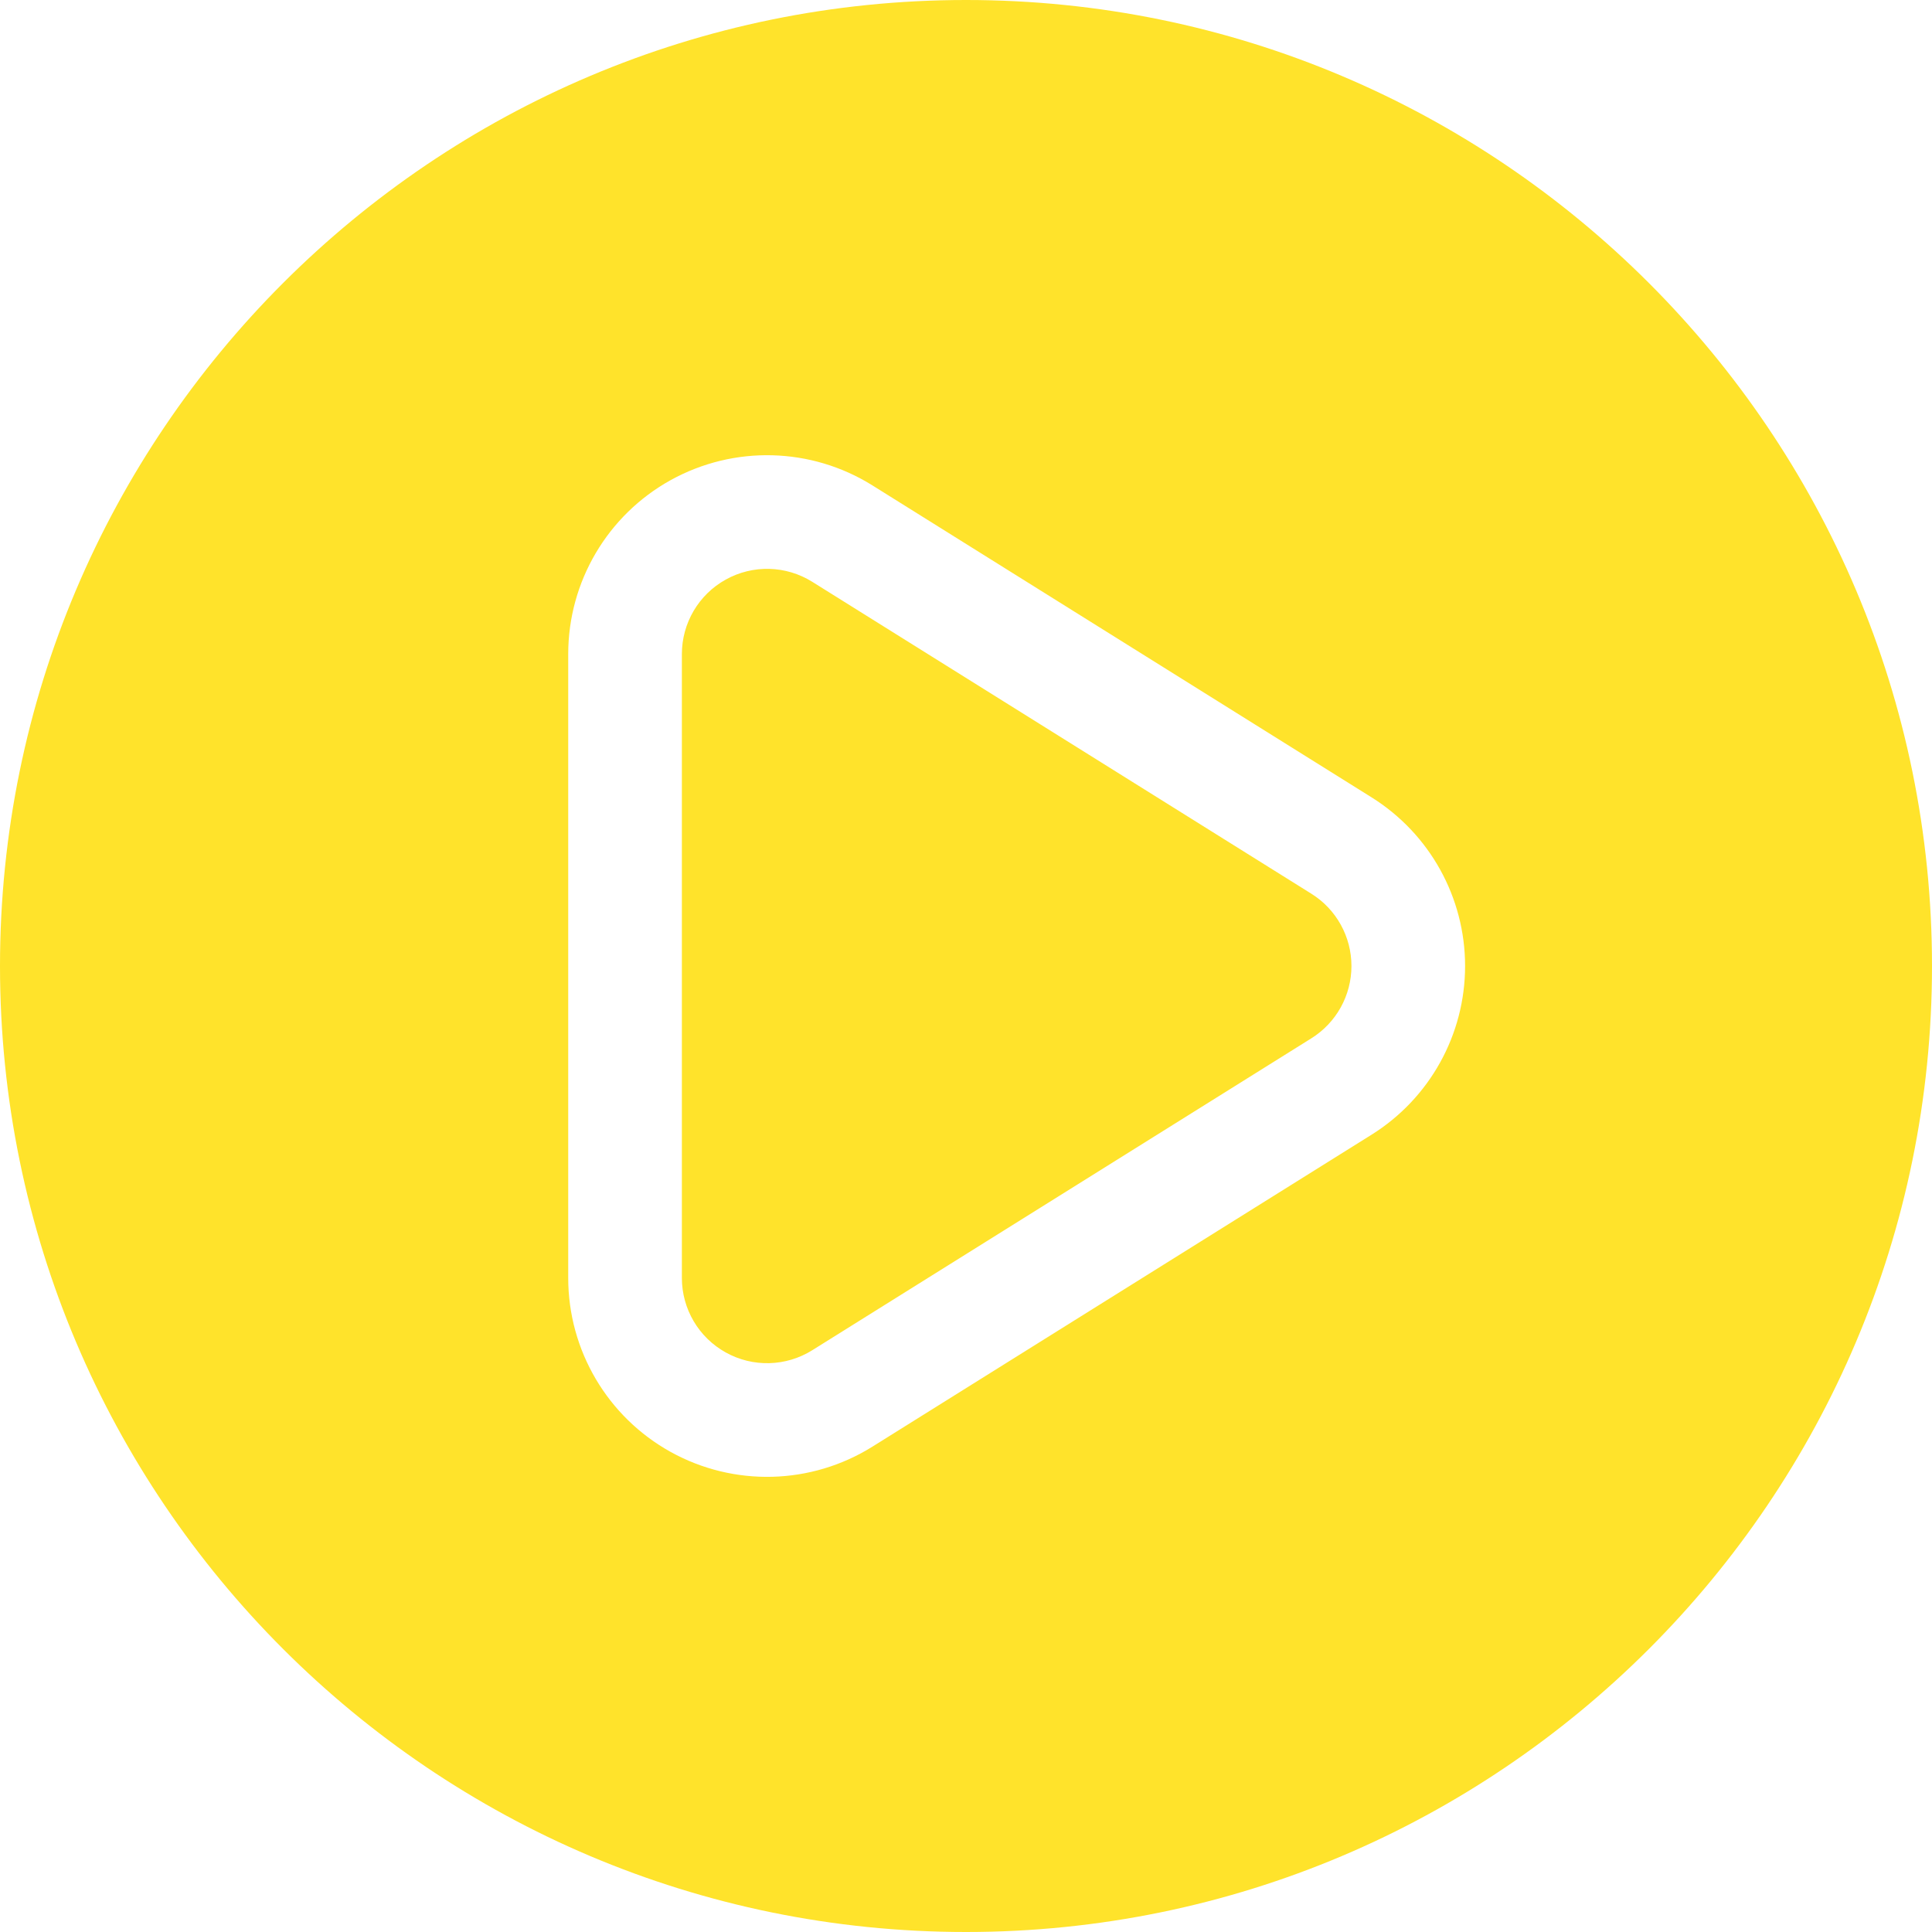
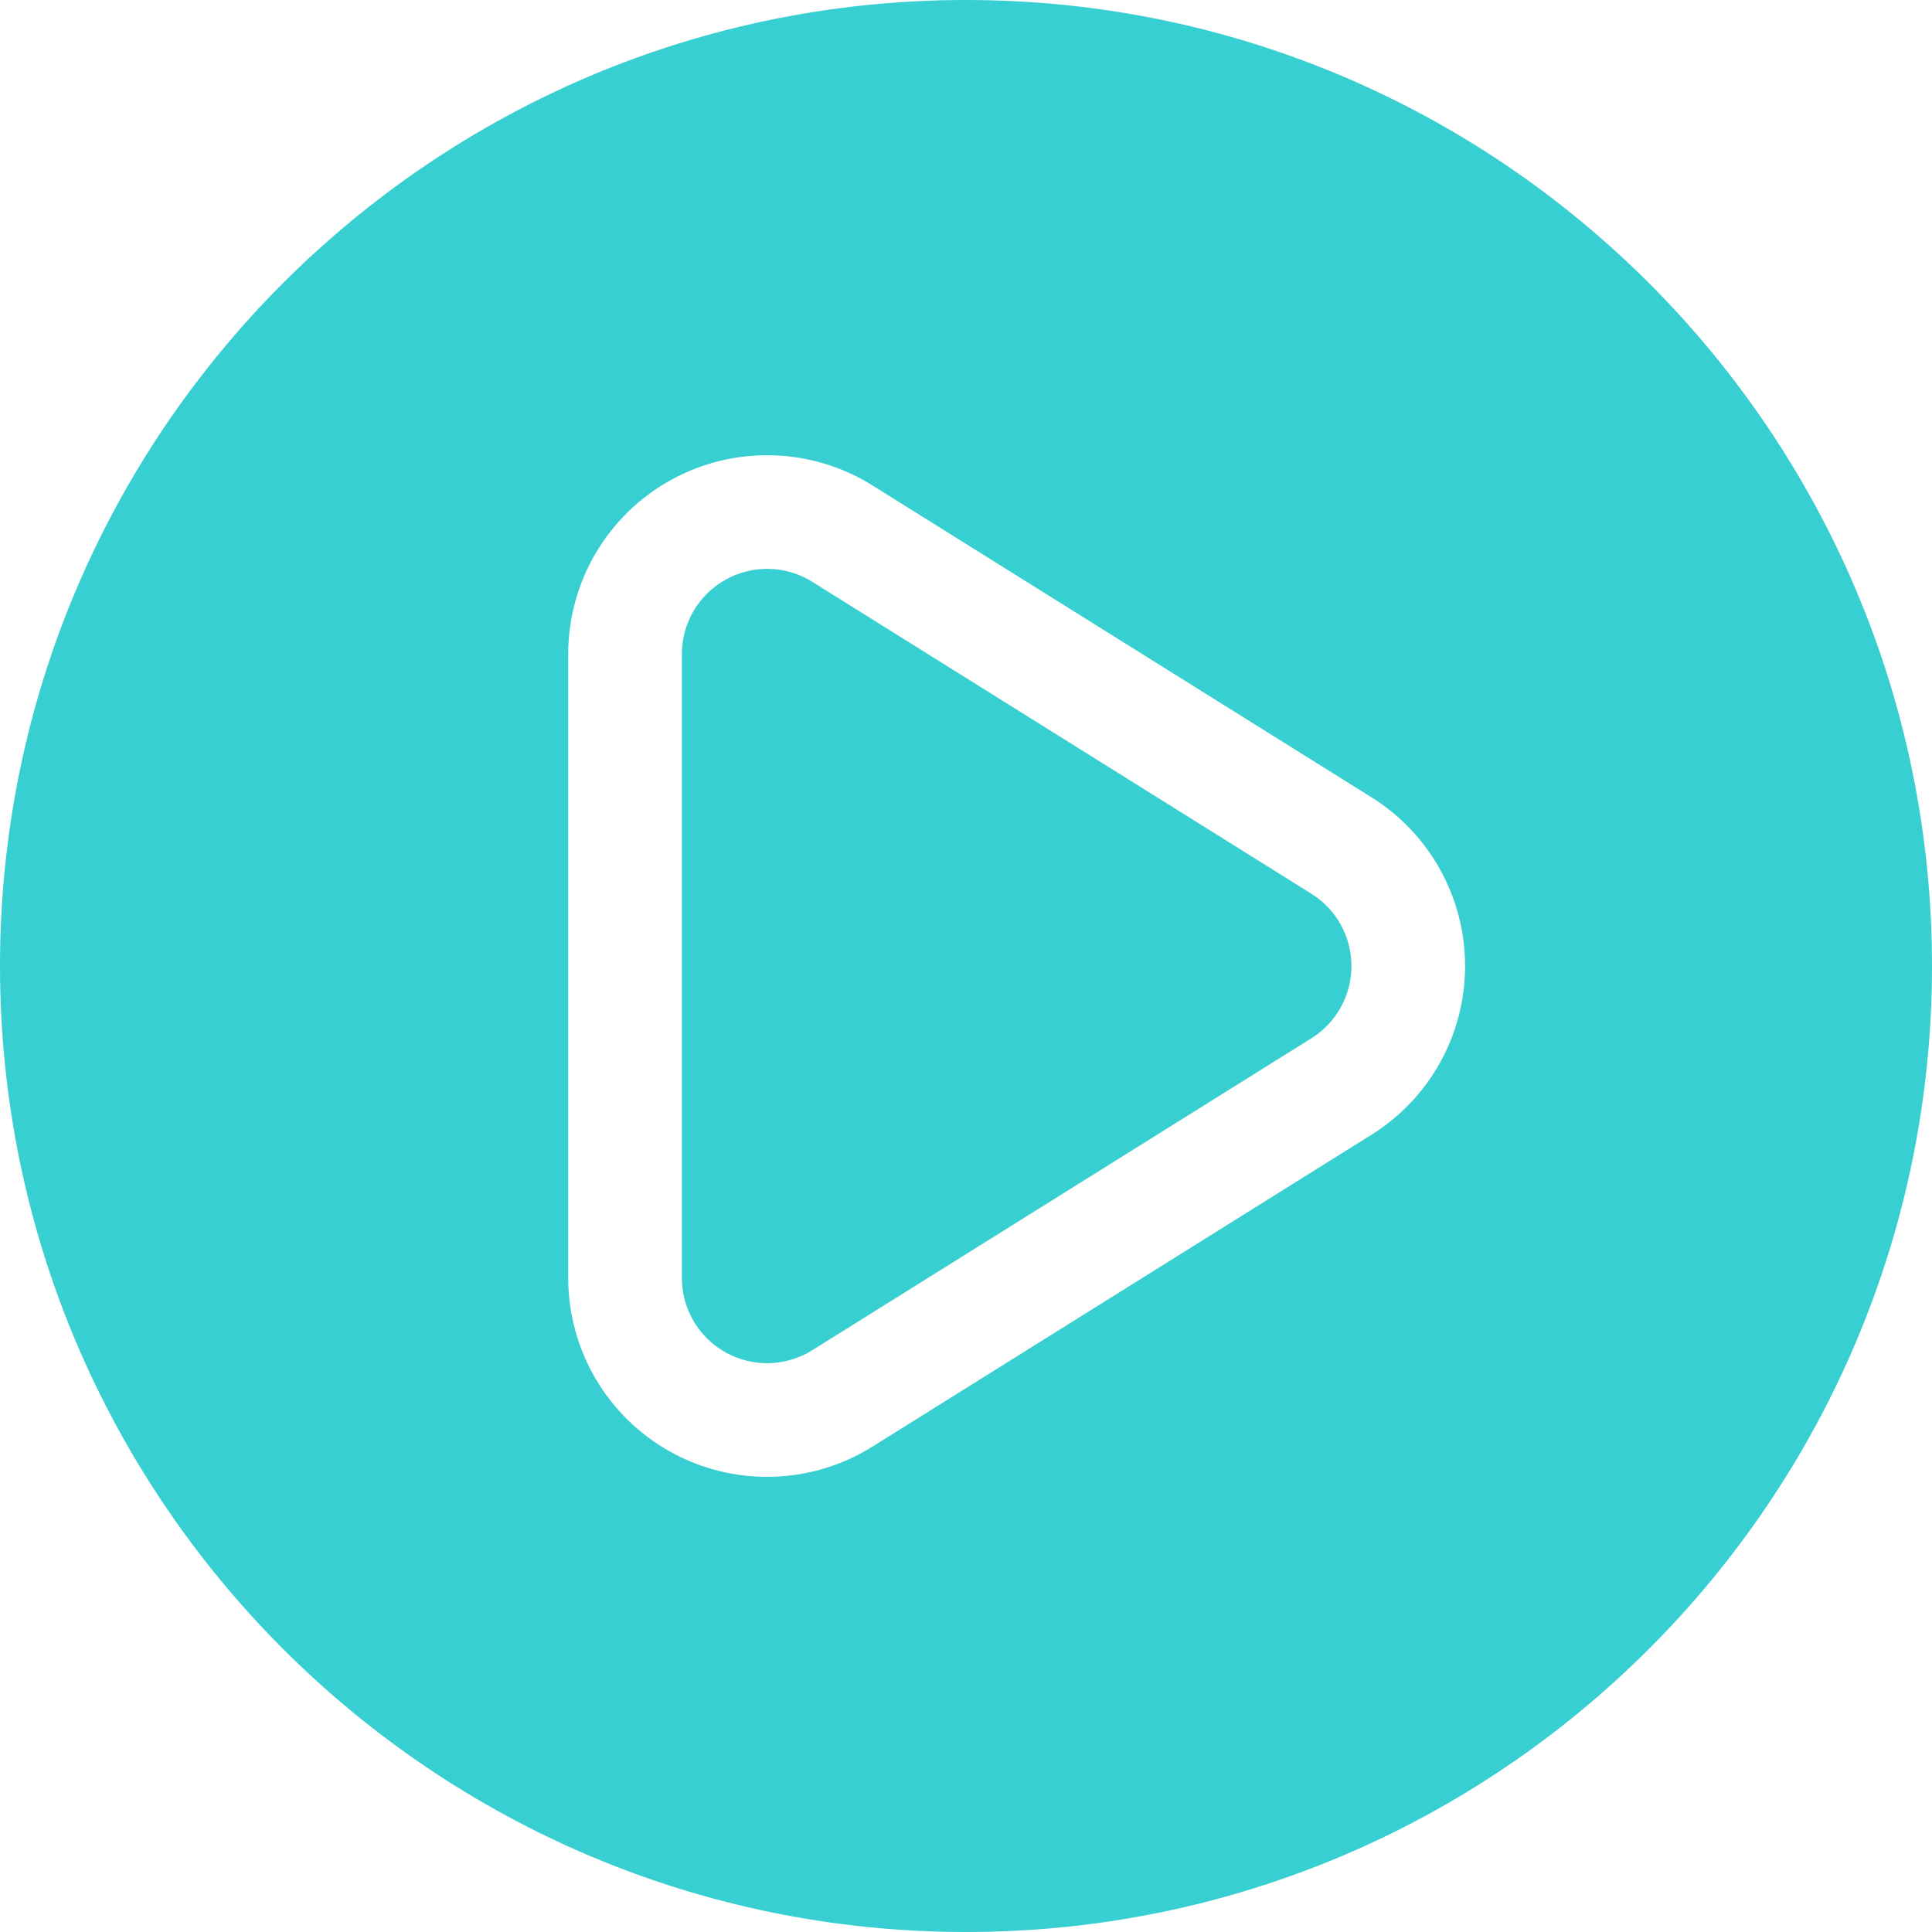
<svg xmlns="http://www.w3.org/2000/svg" width="396.66pt" height="396.66pt" version="1.1" viewBox="0 0 396.66 396.66" id="svg37">
  <defs id="defs17">
    <symbol id="b" overflow="visible">
      <path d="m 39.078,-2.328 c -2.012,1.043 -4.109,1.828 -6.297,2.359 -2.188,0.531 -4.465,0.797 -6.828,0.797 -7.086,0 -12.699,-1.977 -16.844,-5.938 -4.137,-3.957 -6.203,-9.328 -6.203,-16.109 0,-6.789 2.066,-12.164 6.203,-16.125 4.144,-3.969 9.758,-5.953 16.844,-5.953 2.363,0 4.641,0.266 6.828,0.797 2.188,0.531 4.285,1.324 6.297,2.375 v 8.797 c -2.031,-1.383 -4.039,-2.398 -6.016,-3.047 -1.969,-0.645 -4.047,-0.969 -6.234,-0.969 -3.906,0 -6.984,1.258 -9.234,3.766 -2.242,2.5 -3.359,5.953 -3.359,10.359 0,4.387 1.117,7.836 3.359,10.344 2.25,2.5 5.328,3.75 9.234,3.75 2.188,0 4.266,-0.32 6.234,-0.969 1.977,-0.645 3.984,-1.66 6.016,-3.047 z" id="path2" />
    </symbol>
    <symbol id="e" overflow="visible">
      <path d="m 16.031,-40.953 v 9.062 h 10.516 v 7.281 H 16.031 v 13.531 c 0,1.48 0.289,2.481 0.875,3 0.594,0.523 1.766,0.781 3.516,0.781 h 5.234 v 7.297 h -8.734 c -4.031,0 -6.887,-0.836 -8.562,-2.516 -1.68,-1.688 -2.516,-4.539 -2.516,-8.562 v -13.531 H 0.765 v -7.281 h 5.078 v -9.062 z" id="path5" />
    </symbol>
    <symbol id="a" overflow="visible">
      <path d="M 26.594,-27.234 V -44.312 H 36.86 V 0 H 26.594 v -4.609 c -1.398,1.875 -2.945,3.25 -4.641,4.125 -1.688,0.875 -3.641,1.312 -5.859,1.312 -3.93,0 -7.156,-1.562 -9.688,-4.688 -2.523,-3.125 -3.781,-7.144 -3.781,-12.062 0,-4.914 1.258,-8.938 3.781,-12.062 2.531,-3.125 5.758,-4.688 9.688,-4.688 2.195,0 4.144,0.445 5.844,1.328 1.707,0.887 3.258,2.258 4.656,4.109 z m -6.719,20.656 c 2.188,0 3.852,-0.797 5,-2.391 1.145,-1.594 1.719,-3.91 1.719,-6.953 0,-3.039 -0.574,-5.359 -1.719,-6.953 -1.148,-1.594 -2.812,-2.391 -5,-2.391 -2.168,0 -3.824,0.797 -4.969,2.391 -1.148,1.594 -1.719,3.914 -1.719,6.953 0,3.043 0.57,5.359 1.719,6.953 1.145,1.594 2.801,2.391 4.969,2.391 z" id="path8" />
    </symbol>
    <symbol id="d" overflow="visible">
      <path d="m 21.875,-6.578 c 2.176,0 3.836,-0.797 4.984,-2.391 1.156,-1.594 1.734,-3.91 1.734,-6.953 0,-3.039 -0.578,-5.359 -1.734,-6.953 -1.148,-1.594 -2.809,-2.391 -4.984,-2.391 -2.188,0 -3.867,0.805 -5.031,2.406 -1.168,1.605 -1.75,3.918 -1.75,6.938 0,3.023 0.582,5.336 1.75,6.938 1.164,1.605 2.844,2.406 5.031,2.406 z m -6.781,-20.656 c 1.406,-1.852 2.961,-3.223 4.672,-4.109 1.707,-0.883 3.672,-1.328 5.891,-1.328 3.938,0 7.164,1.562 9.688,4.688 2.519,3.125 3.781,7.148 3.781,12.062 0,4.918 -1.262,8.938 -3.781,12.062 -2.523,3.125 -5.75,4.688 -9.688,4.688 -2.219,0 -4.184,-0.445 -5.891,-1.328 -1.711,-0.883 -3.266,-2.254 -4.672,-4.109 V -7e-4 H 4.906 v -44.312 h 10.188 z" id="path11" />
    </symbol>
    <symbol id="c" overflow="visible">
      <path d="m 5.359,-42.516 h 13.953 l 9.688,22.75 9.734,-22.75 h 13.922 V 0 H 42.297 V -31.094 L 32.5,-8.172 H 25.547 L 15.75,-31.094 V 0 H 5.359 Z" id="path14" />
    </symbol>
  </defs>
  <g id="g35" transform="translate(-151.67,-81.668)">
-     <path d="m 350,81.668 c 109.47,0 198.33,88.863 198.33,198.33 0,109.467 -88.863,198.33 -198.33,198.33 -109.467,0 -198.33,-88.863 -198.33,-198.33 0,-109.467 88.863,-198.33 198.33,-198.33 z m 83.277,232.96 c 11.934,-7.465 19.191,-20.543 19.191,-34.625 0,-14.082 -7.258,-27.16 -19.191,-34.625 l -102.47,-64.039 c -12.59,-7.875 -28.457,-8.285 -41.441,-1.098 -12.984,7.199 -21.035,20.871 -21.035,35.723 v 128.08 c 0,14.852 8.051,28.523 21.035,35.723 12.984,7.188 28.852,6.777 41.441,-1.098 z M 420.91,294.843 318.44,358.882 c -5.391,3.371 -12.191,3.559 -17.758,0.465 -5.562,-3.078 -9.016,-8.934 -9.016,-15.305 v -128.08 c 0,-6.371 3.453,-12.227 9.016,-15.305 5.566,-3.094 12.367,-2.906 17.758,0.465 l 102.47,64.039 c 5.121,3.195 8.227,8.809 8.227,14.84 0,6.031 -3.106,11.645 -8.227,14.84 z" fill-rule="evenodd" id="path19" style="fill:#ffe32b;fill-opacity:1" />
+     <path d="m 350,81.668 c 109.47,0 198.33,88.863 198.33,198.33 0,109.467 -88.863,198.33 -198.33,198.33 -109.467,0 -198.33,-88.863 -198.33,-198.33 0,-109.467 88.863,-198.33 198.33,-198.33 z m 83.277,232.96 c 11.934,-7.465 19.191,-20.543 19.191,-34.625 0,-14.082 -7.258,-27.16 -19.191,-34.625 l -102.47,-64.039 c -12.59,-7.875 -28.457,-8.285 -41.441,-1.098 -12.984,7.199 -21.035,20.871 -21.035,35.723 v 128.08 c 0,14.852 8.051,28.523 21.035,35.723 12.984,7.188 28.852,6.777 41.441,-1.098 z M 420.91,294.843 318.44,358.882 c -5.391,3.371 -12.191,3.559 -17.758,0.465 -5.562,-3.078 -9.016,-8.934 -9.016,-15.305 v -128.08 c 0,-6.371 3.453,-12.227 9.016,-15.305 5.566,-3.094 12.367,-2.906 17.758,0.465 l 102.47,64.039 c 5.121,3.195 8.227,8.809 8.227,14.84 0,6.031 -3.106,11.645 -8.227,14.84 z" fill-rule="evenodd" id="path19" style="fill:#37cfd1;fill-opacity:1" />
  </g>
</svg>
